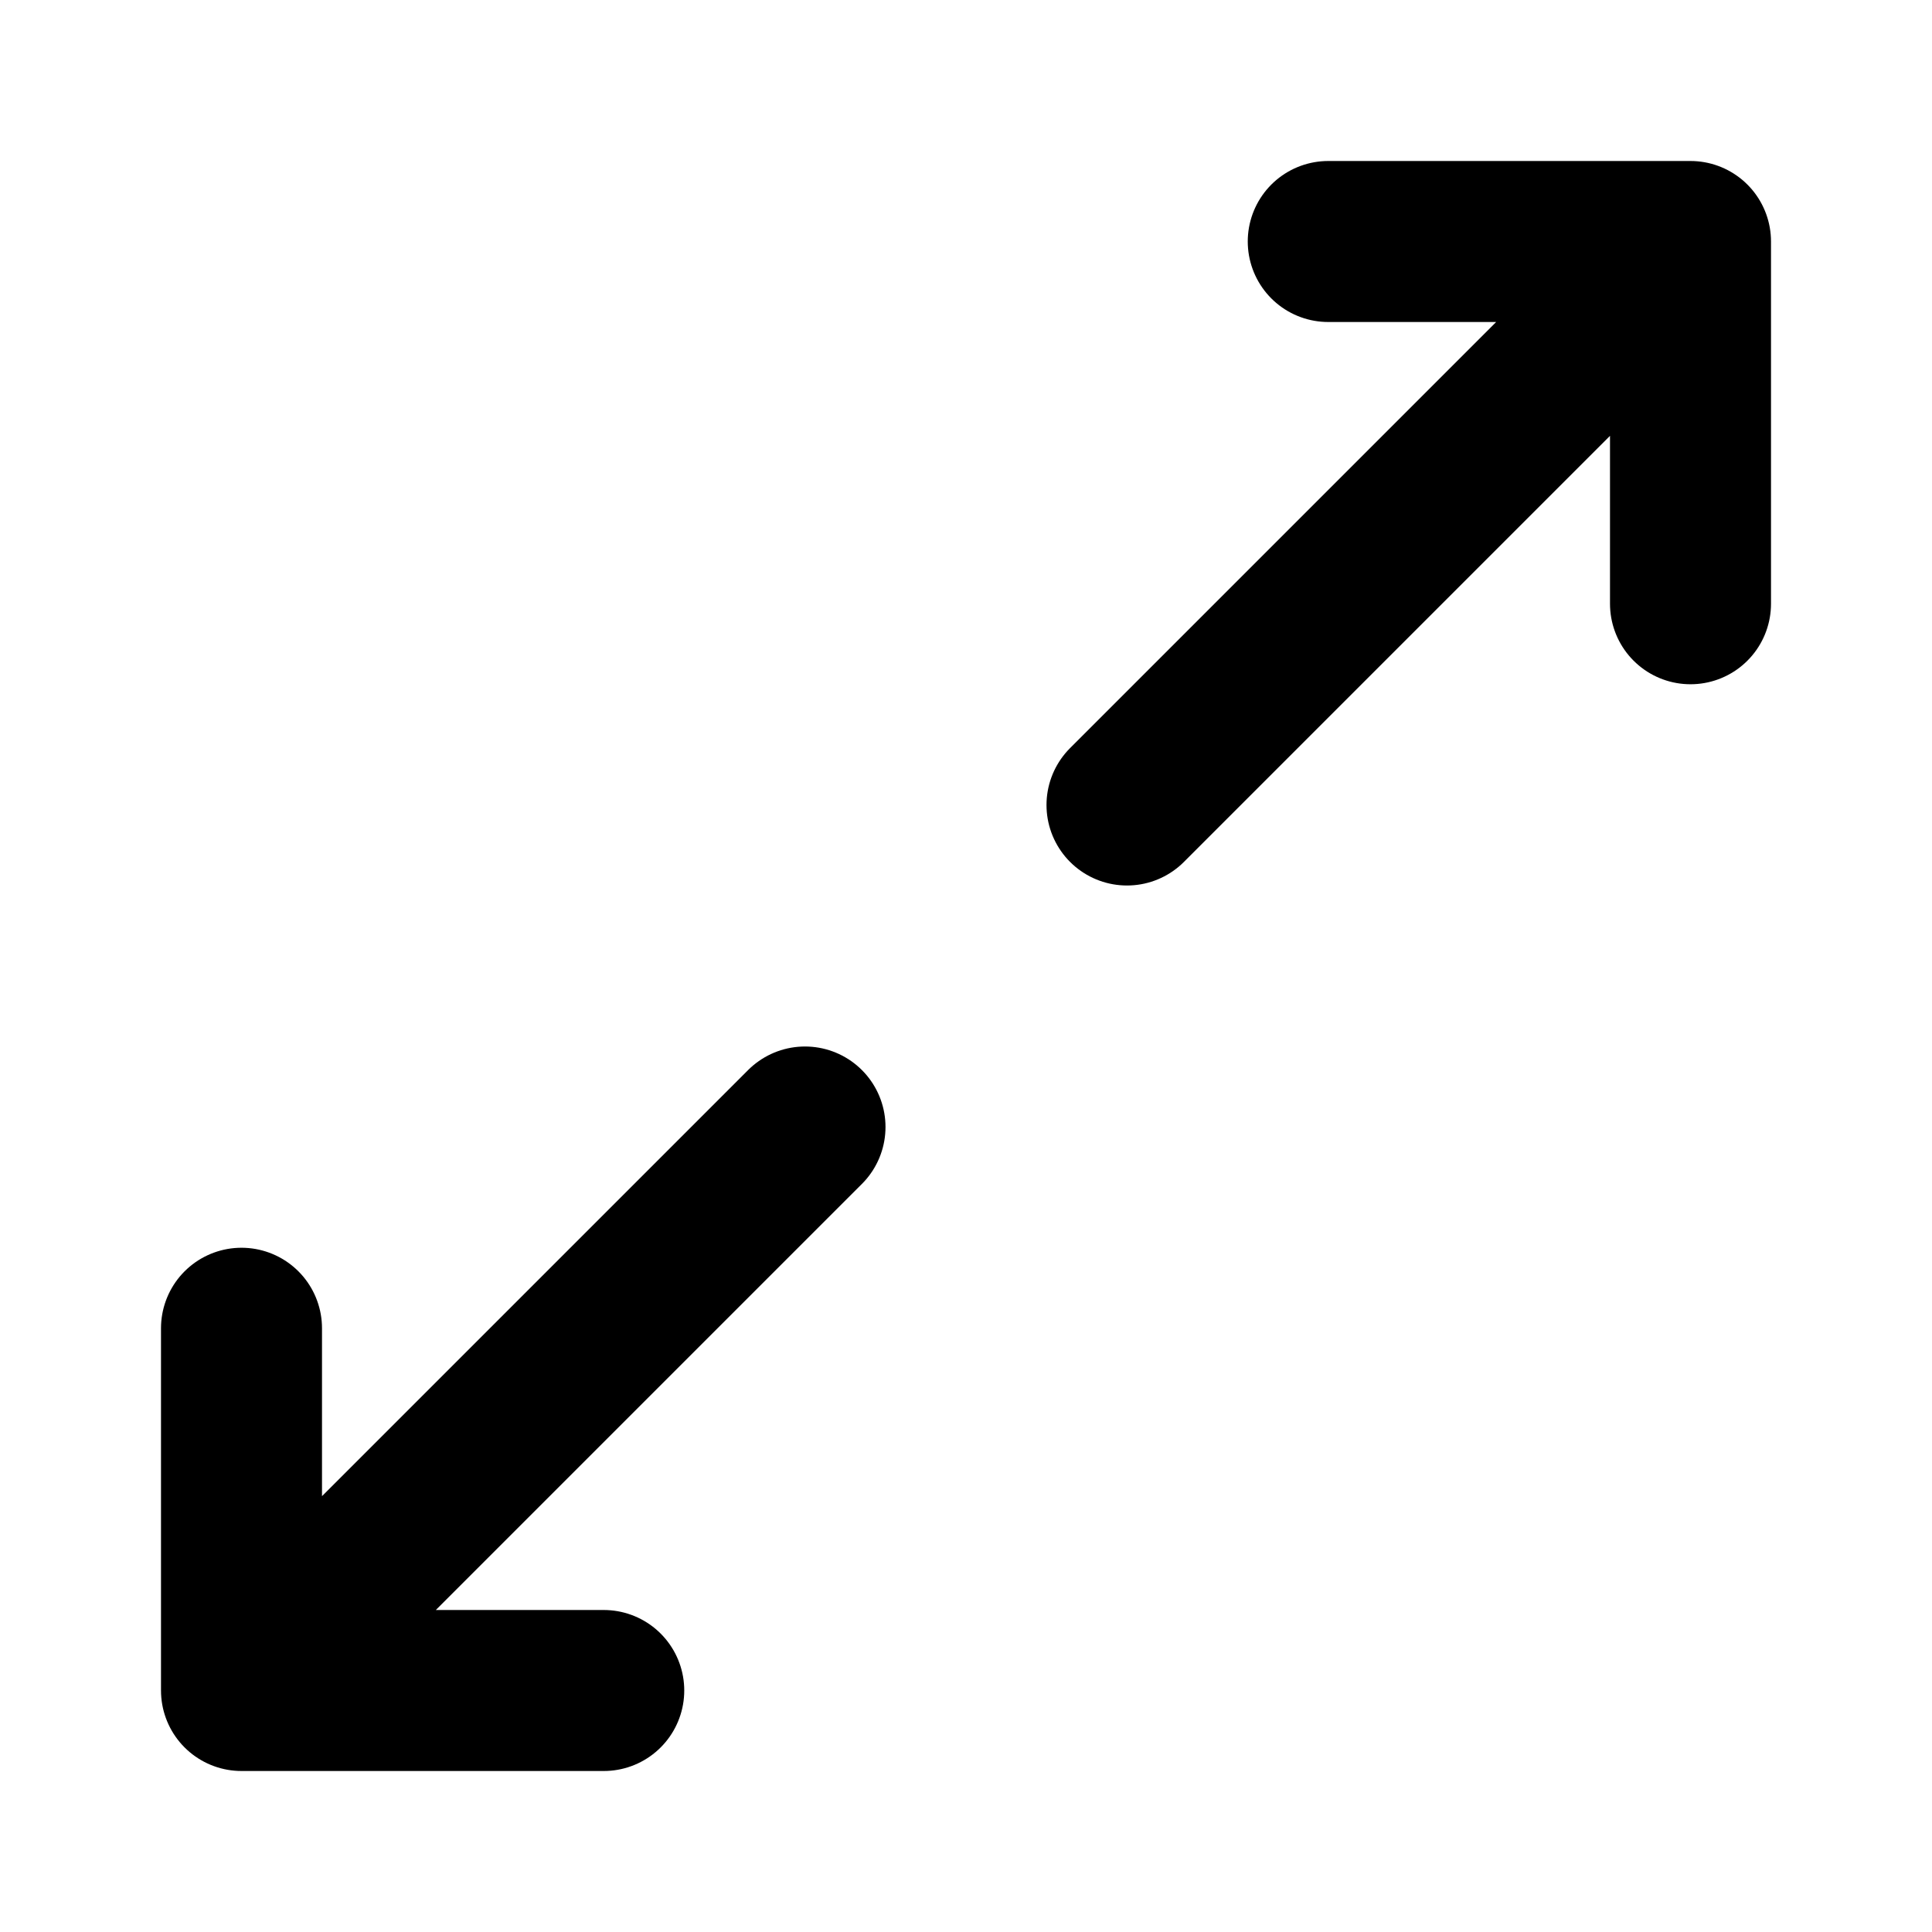
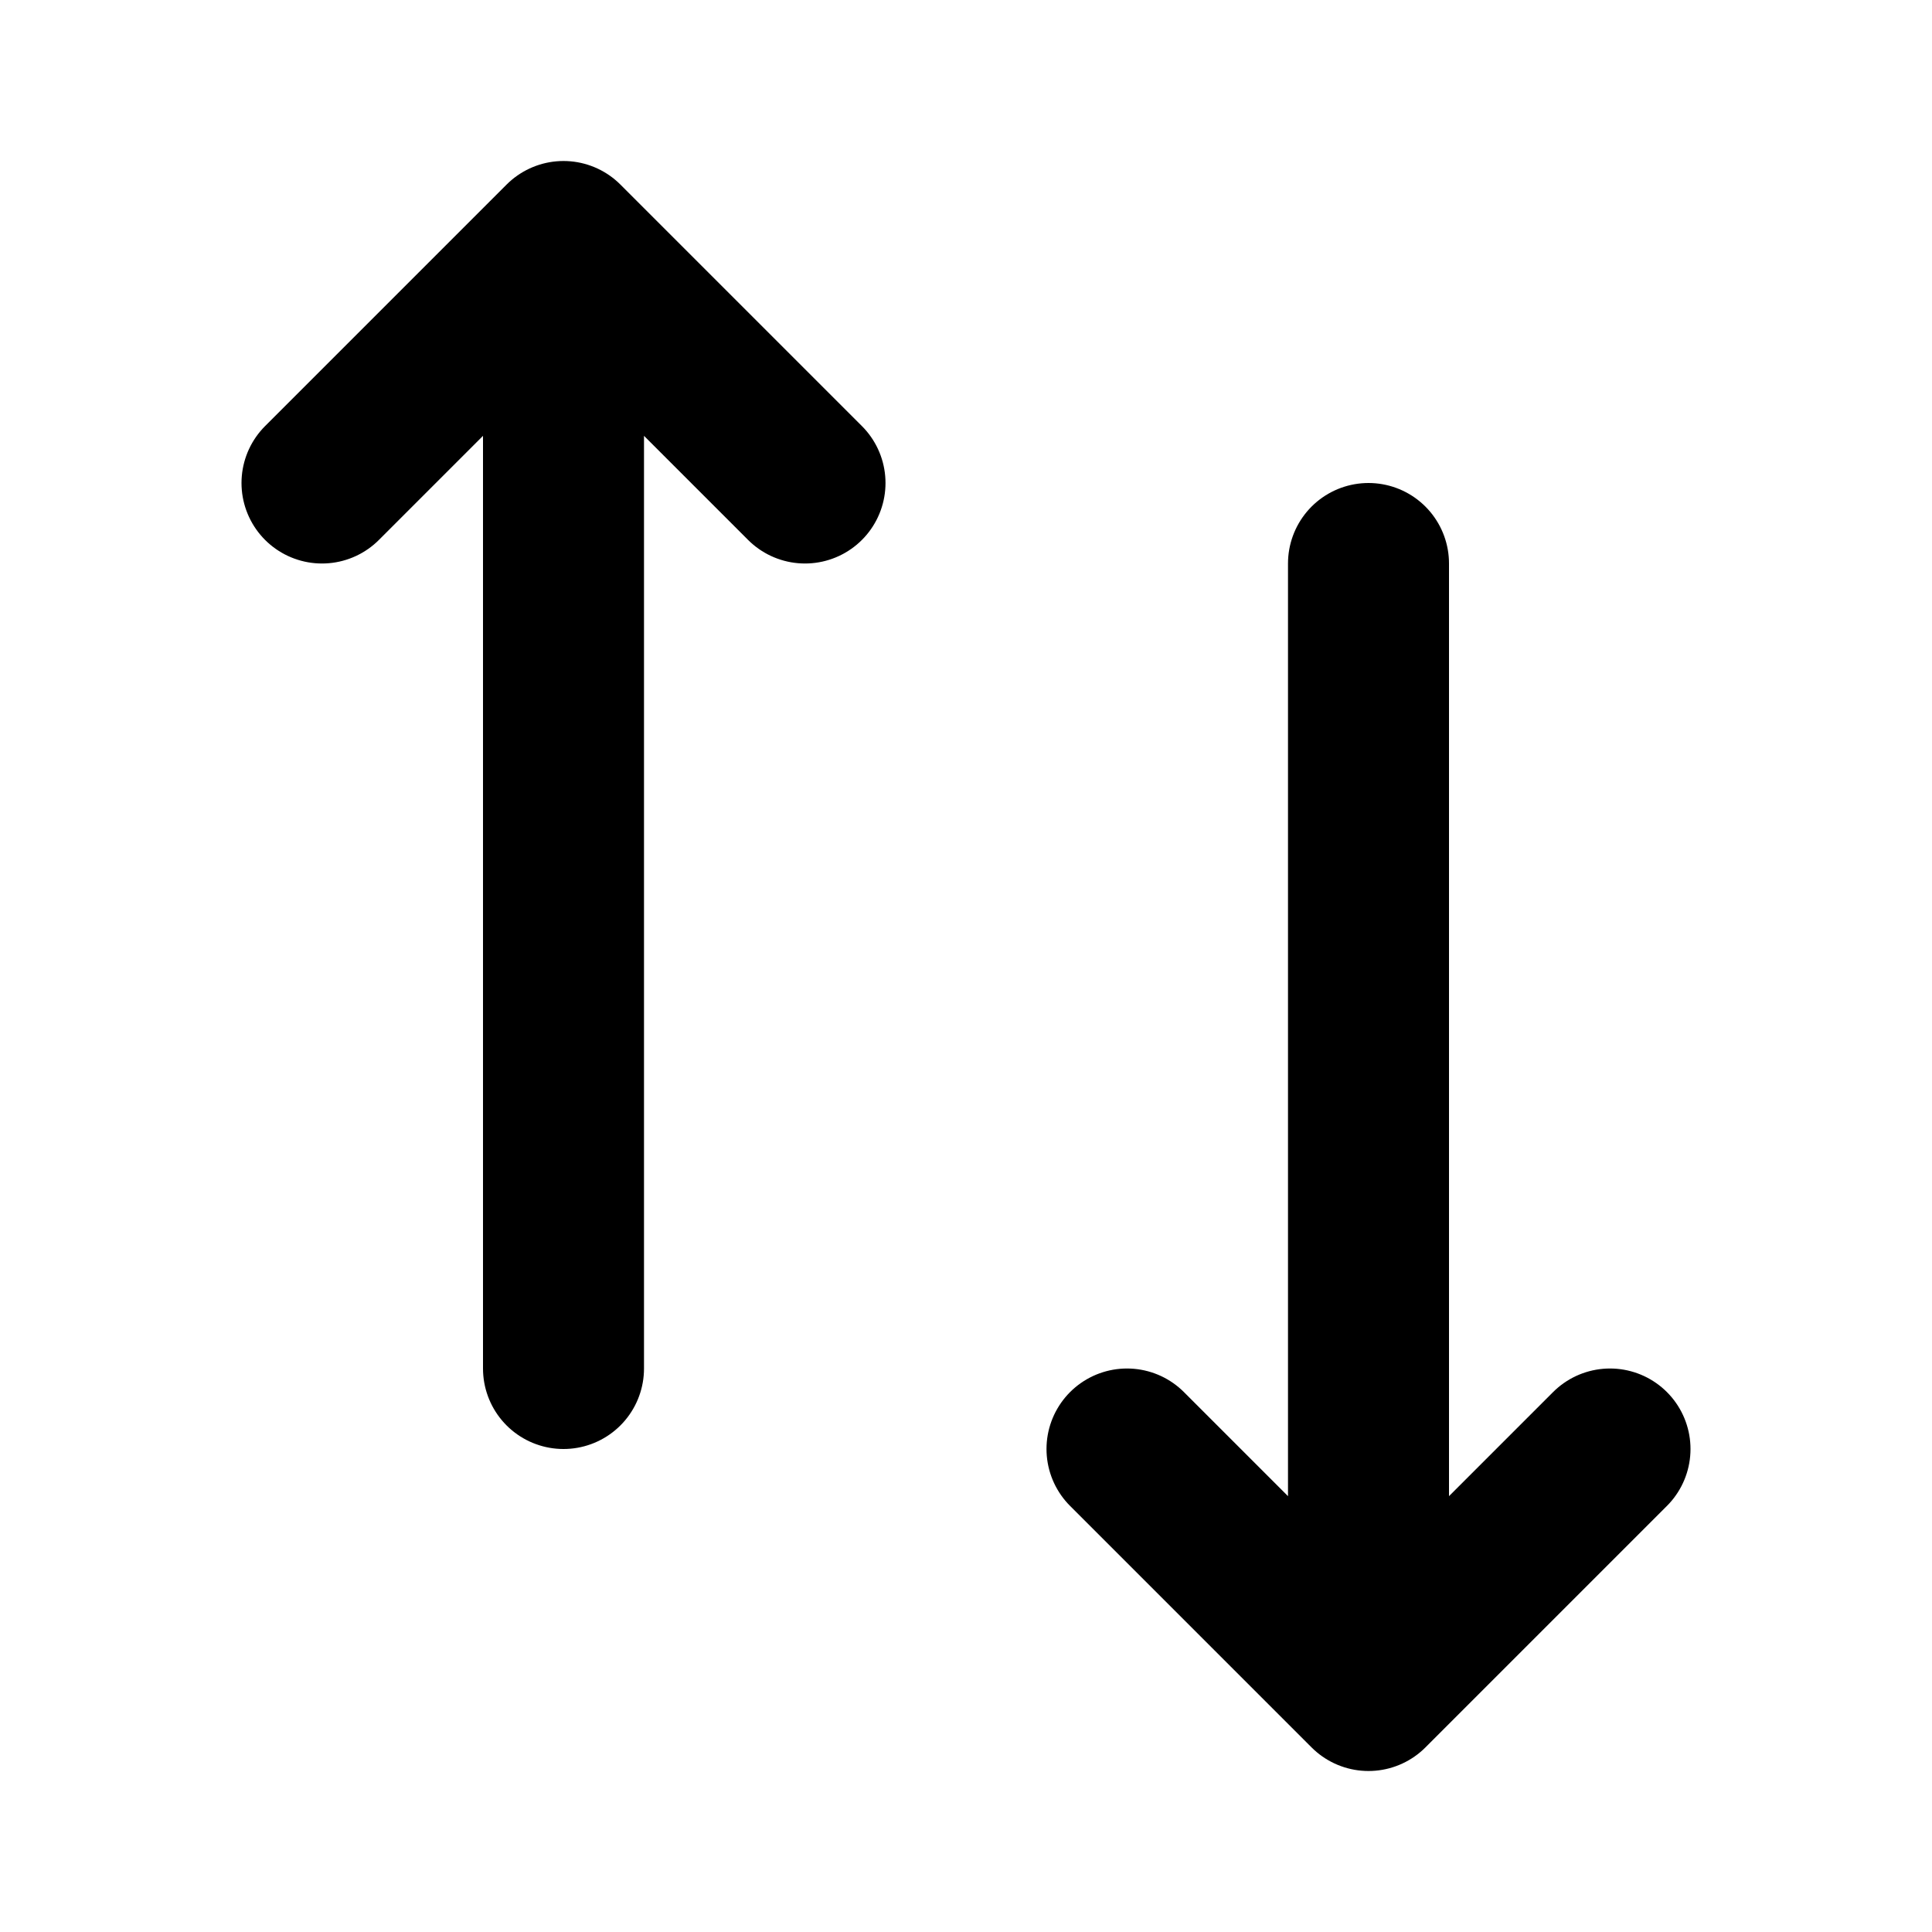
<svg xmlns="http://www.w3.org/2000/svg" width="800px" height="800px" viewBox="0 0 24 24" fill="none">
-   <path d="M14 10L21 3M21 3H16.5M21 3V7.5M10 14L3 21M3 21H7.5M3 21L3 16.5" stroke="#000000" stroke-width="2" stroke-linecap="round" stroke-linejoin="round" />
+   <path d="M10 6L7 3M7 3L4 6M7 3V17M14 18L17 21M17 21L20 18M17 21V7" stroke="#000000" stroke-width="2" stroke-linecap="round" stroke-linejoin="round" />
</svg>
